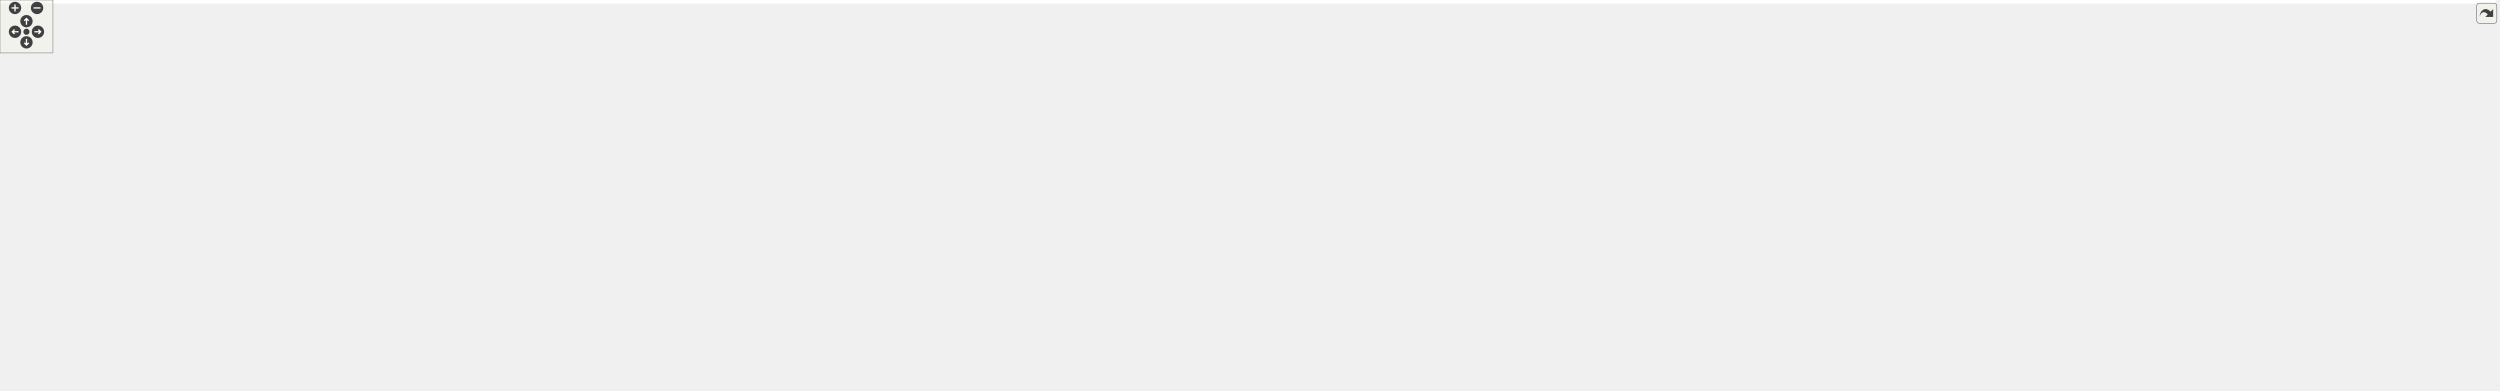
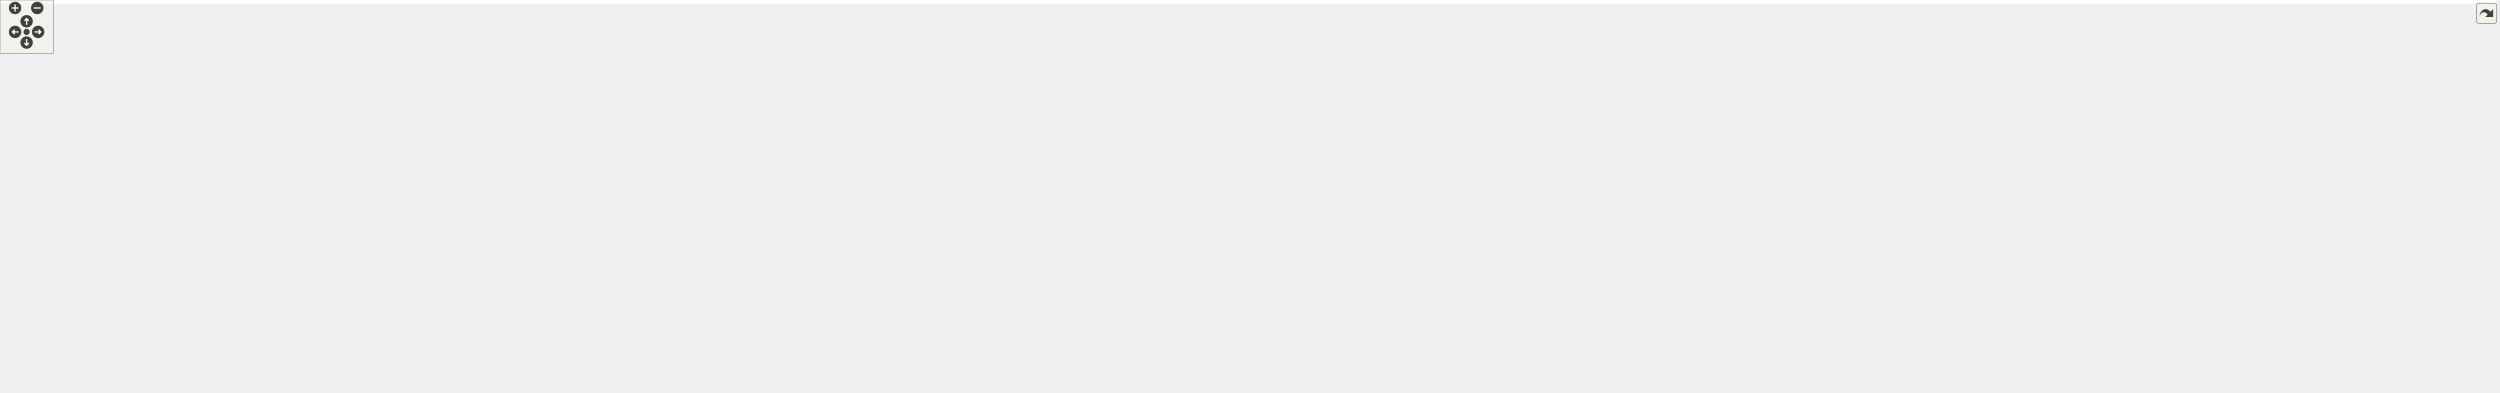
<svg xmlns="http://www.w3.org/2000/svg" xmlns:xlink="http://www.w3.org/1999/xlink" id="main" version="1.1" xml:space="preserve">
  <style type="text/css">
.edge:hover path { stroke: red; }
.edge:hover polygon { stroke: red; fill: red; }
</style>
  <defs>
    <circle id="rim" cx="0" cy="0" r="7" />
    <circle id="rim2" cx="0" cy="0" r="3.5" />
    <g id="zoomPlus">
      <use xlink:href="#rim" fill="#404040">
        <set attributeName="fill" to="#808080" begin="zoomplus.mouseover" end="zoomplus.mouseout" />
      </use>
      <path d="M-4,0h8M0,-4v8" fill="none" stroke="white" stroke-width="1.5" pointer-events="none" />
    </g>
    <g id="zoomMin">
      <use xlink:href="#rim" fill="#404040">
        <set attributeName="fill" to="#808080" begin="zoomminus.mouseover" end="zoomminus.mouseout" />
      </use>
      <path d="M-4,0h8" fill="none" stroke="white" stroke-width="1.5" pointer-events="none" />
    </g>
    <g id="dirArrow">
      <path fill="none" stroke="white" stroke-width="1.5" d="M0,-3.0v7 M-2.5,-0.5L0,-3.0L2.5,-0.5" />
    </g>
    <g id="resetDef">
      <use xlink:href="#rim2" fill="#404040">
        <set attributeName="fill" to="#808080" begin="reset.mouseover" end="reset.mouseout" />
      </use>
    </g>
  </defs>
  <svg id="graph" class="graph">
    <g id="viewport">
-       <polygon fill="white" stroke="transparent" points="-4,4 -4,-382 2828.5,-382 2828.5,4 -4,4" />
+       <polygon fill="white" stroke="transparent" points="-4,4 -4,-382 2813.5,-382 2813.5,4 -4,4" />
      <g id="node1" class="node">
        <g id="a_node1">
          <a xlink:title="Tests of new manifold data structure.">
            <polygon fill="#bfbfbf" stroke="black" points="1277.5,-358.5 1277.5,-377.5 1408.5,-377.5 1408.5,-358.5 1277.5,-358.5" />
            <text text-anchor="middle" x="1343" y="-365.5" font-family="Helvetica,sans-Serif" font-size="10.00">tests/Manifold_test.cpp</text>
          </a>
        </g>
      </g>
      <g id="node2" class="node">
        <g id="a_node2">
          <a xlink:href="_manifold_8hpp.html" target="_top" xlink:title="Data structures for manifolds.">
            <polygon fill="white" stroke="black" points="1249,-302.5 1249,-321.5 1329,-321.5 1329,-302.5 1249,-302.5" />
            <text text-anchor="middle" x="1289" y="-309.5" font-family="Helvetica,sans-Serif" font-size="10.00">Manifold.hpp</text>
          </a>
        </g>
      </g>
      <g id="edge1" class="edge">
        <path fill="none" stroke="midnightblue" d="M1334.08,-358.08C1326.22,-350.22 1314.57,-338.57 1305.08,-329.08" />
        <polygon fill="midnightblue" stroke="midnightblue" points="1307.3,-326.35 1297.75,-321.75 1302.35,-331.3 1307.3,-326.35" />
      </g>
      <g id="node39" class="node">
        <g id="a_node39">
          <a xlink:title=" ">
            <polygon fill="white" stroke="#bfbfbf" points="1347.5,-302.5 1347.5,-321.5 1446.5,-321.5 1446.5,-302.5 1347.5,-302.5" />
            <text text-anchor="middle" x="1397" y="-309.5" font-family="Helvetica,sans-Serif" font-size="10.00">catch2/catch.hpp</text>
          </a>
        </g>
      </g>
      <g id="edge39" class="edge">
        <path fill="none" stroke="midnightblue" d="M1351.92,-358.08C1359.78,-350.22 1371.43,-338.57 1380.92,-329.08" />
        <polygon fill="midnightblue" stroke="midnightblue" points="1383.65,-331.3 1388.25,-321.75 1378.7,-326.35 1383.65,-331.3" />
      </g>
      <g id="node3" class="node">
        <g id="a_node3">
          <a xlink:href="_geometry_8hpp.html" target="_top" xlink:title="Geometric quantities of Manifold used by MoveAlgorithm.">
            <polygon fill="white" stroke="black" points="1115.5,-246.5 1115.5,-265.5 1200.5,-265.5 1200.5,-246.5 1115.5,-246.5" />
            <text text-anchor="middle" x="1158" y="-253.5" font-family="Helvetica,sans-Serif" font-size="10.00">Geometry.hpp</text>
          </a>
        </g>
      </g>
      <g id="edge2" class="edge">
        <path fill="none" stroke="midnightblue" d="M1268.24,-302.44C1246.68,-293.56 1212.74,-279.56 1188.21,-269.45" />
        <polygon fill="midnightblue" stroke="midnightblue" points="1189.24,-266.09 1178.66,-265.52 1186.57,-272.56 1189.24,-266.09" />
      </g>
      <g id="node36" class="node">
        <g id="a_node36">
          <a xlink:title=" ">
            <polygon fill="white" stroke="#bfbfbf" points="1218.5,-246.5 1218.5,-265.5 1271.5,-265.5 1271.5,-246.5 1218.5,-246.5" />
            <text text-anchor="middle" x="1245" y="-253.5" font-family="Helvetica,sans-Serif" font-size="10.00">cstddef</text>
          </a>
        </g>
      </g>
      <g id="edge36" class="edge">
        <path fill="none" stroke="midnightblue" d="M1281.73,-302.08C1275.46,-294.38 1266.21,-283.03 1258.57,-273.65" />
        <polygon fill="midnightblue" stroke="midnightblue" points="1261.16,-271.29 1252.13,-265.75 1255.73,-275.71 1261.16,-271.29" />
      </g>
      <g id="node37" class="node">
        <g id="a_node37">
          <a xlink:title=" ">
            <polygon fill="white" stroke="#bfbfbf" points="1290,-246.5 1290,-265.5 1376,-265.5 1376,-246.5 1290,-246.5" />
            <text text-anchor="middle" x="1333" y="-253.5" font-family="Helvetica,sans-Serif" font-size="10.00">unordered_set</text>
          </a>
        </g>
      </g>
      <g id="edge37" class="edge">
        <path fill="none" stroke="midnightblue" d="M1296.27,-302.08C1302.54,-294.38 1311.79,-283.03 1319.43,-273.65" />
        <polygon fill="midnightblue" stroke="midnightblue" points="1322.27,-275.71 1325.87,-265.75 1316.84,-271.29 1322.27,-275.71" />
      </g>
      <g id="node38" class="node">
        <g id="a_node38">
          <a xlink:title=" ">
            <polygon fill="white" stroke="#bfbfbf" points="1394.5,-246.5 1394.5,-265.5 1439.5,-265.5 1439.5,-246.5 1394.5,-246.5" />
            <text text-anchor="middle" x="1417" y="-253.5" font-family="Helvetica,sans-Serif" font-size="10.00">utility</text>
          </a>
        </g>
      </g>
      <g id="edge38" class="edge">
        <path fill="none" stroke="midnightblue" d="M1309.28,-302.44C1330.35,-293.56 1363.52,-279.56 1387.49,-269.45" />
        <polygon fill="midnightblue" stroke="midnightblue" points="1388.96,-272.63 1396.81,-265.52 1386.24,-266.18 1388.96,-272.63" />
      </g>
      <g id="node4" class="node">
        <g id="a_node4">
          <a xlink:href="_foliated__triangulation_8hpp.html" target="_top" xlink:title="Create foliated spherical triangulations.">
            <polygon fill="white" stroke="black" points="1086,-190.5 1086,-209.5 1230,-209.5 1230,-190.5 1086,-190.5" />
            <text text-anchor="middle" x="1158" y="-197.5" font-family="Helvetica,sans-Serif" font-size="10.00">Foliated_triangulation.hpp</text>
          </a>
        </g>
      </g>
      <g id="edge3" class="edge">
        <path fill="none" stroke="midnightblue" d="M1158,-246.08C1158,-239.01 1158,-228.86 1158,-219.99" />
        <polygon fill="midnightblue" stroke="midnightblue" points="1161.5,-219.75 1158,-209.75 1154.5,-219.75 1161.5,-219.75" />
      </g>
      <g id="node5" class="node">
        <g id="a_node5">
          <a xlink:href="_triangulation__traits_8hpp.html" target="_top" xlink:title="Traits class for particular uses of CGAL.">
            <polygon fill="white" stroke="black" points="512.5,-134.5 512.5,-153.5 643.5,-153.5 643.5,-134.5 512.5,-134.5" />
            <text text-anchor="middle" x="578" y="-141.5" font-family="Helvetica,sans-Serif" font-size="10.00">Triangulation_traits.hpp</text>
          </a>
        </g>
      </g>
      <g id="edge4" class="edge">
        <path fill="none" stroke="midnightblue" d="M1085.72,-192.27C975.43,-182 766.16,-162.52 653.81,-152.06" />
        <polygon fill="midnightblue" stroke="midnightblue" points="653.86,-148.55 643.58,-151.11 653.21,-155.52 653.86,-148.55" />
      </g>
      <g id="node14" class="node">
        <g id="a_node14">
          <a xlink:href="_utilities_8hpp.html" target="_top" xlink:title="Utility functions.">
            <polygon fill="white" stroke="black" points="1701,-134.5 1701,-153.5 1777,-153.5 1777,-134.5 1701,-134.5" />
            <text text-anchor="middle" x="1739" y="-141.5" font-family="Helvetica,sans-Serif" font-size="10.00">Utilities.hpp</text>
          </a>
        </g>
      </g>
      <g id="edge13" class="edge">
        <path fill="none" stroke="midnightblue" d="M1230.12,-192.3C1350.43,-181.11 1588.95,-158.95 1690.93,-149.47" />
        <polygon fill="midnightblue" stroke="midnightblue" points="1691.31,-152.95 1700.94,-148.54 1690.66,-145.98 1691.31,-152.95" />
      </g>
      <g id="node6" class="node">
        <g id="a_node6">
          <a xlink:href="_settings_8hpp.html" target="_top" xlink:title="Global integer and precision settings.">
            <polygon fill="white" stroke="black" points="839.5,-67.5 839.5,-86.5 916.5,-86.5 916.5,-67.5 839.5,-67.5" />
            <text text-anchor="middle" x="878" y="-74.5" font-family="Helvetica,sans-Serif" font-size="10.00">Settings.hpp</text>
          </a>
        </g>
      </g>
      <g id="edge5" class="edge">
        <path fill="none" stroke="midnightblue" d="M643.64,-135.27C695.04,-128.27 767.96,-116.23 830,-98 836.87,-95.98 844.08,-93.3 850.78,-90.55" />
        <polygon fill="midnightblue" stroke="midnightblue" points="852.29,-93.71 860.1,-86.55 849.53,-87.27 852.29,-93.71" />
      </g>
      <g id="node9" class="node">
        <g id="a_node9">
          <a xlink:title=" ">
            <polygon fill="white" stroke="#bfbfbf" points="0,-67.5 0,-86.5 180,-86.5 180,-67.5 0,-67.5" />
            <text text-anchor="middle" x="90" y="-74.5" font-family="Helvetica,sans-Serif" font-size="10.00">CGAL/Delaunay_triangulation_3.h</text>
          </a>
        </g>
      </g>
      <g id="edge8" class="edge">
        <path fill="none" stroke="midnightblue" d="M512.38,-137.11C434.87,-129.76 302.14,-115.94 189,-98 172.52,-95.39 154.61,-91.95 138.62,-88.67" />
        <polygon fill="midnightblue" stroke="midnightblue" points="138.92,-85.16 128.42,-86.54 137.49,-92.01 138.92,-85.16" />
      </g>
      <g id="node10" class="node">
        <g id="a_node10">
          <a xlink:title=" ">
            <polygon fill="white" stroke="#bfbfbf" points="198.5,-56.5 198.5,-97.5 327.5,-97.5 327.5,-56.5 198.5,-56.5" />
            <text text-anchor="start" x="206.5" y="-85.5" font-family="Helvetica,sans-Serif" font-size="10.00">CGAL/Exact_predicates</text>
            <text text-anchor="start" x="206.5" y="-74.5" font-family="Helvetica,sans-Serif" font-size="10.00">_inexact_constructions</text>
            <text text-anchor="middle" x="263" y="-63.5" font-family="Helvetica,sans-Serif" font-size="10.00">_kernel.h</text>
          </a>
        </g>
      </g>
      <g id="edge9" class="edge">
        <path fill="none" stroke="midnightblue" d="M525.57,-134.45C478.79,-126.53 408.22,-113.92 337.83,-98.11" />
        <polygon fill="midnightblue" stroke="midnightblue" points="338.43,-94.65 327.9,-95.85 336.88,-101.48 338.43,-94.65" />
      </g>
      <g id="node11" class="node">
        <g id="a_node11">
          <a xlink:title=" ">
            <polygon fill="white" stroke="#bfbfbf" points="346,-62 346,-92 484,-92 484,-62 346,-62" />
            <text text-anchor="start" x="354" y="-80" font-family="Helvetica,sans-Serif" font-size="10.00">CGAL/Triangulation</text>
            <text text-anchor="middle" x="415" y="-69" font-family="Helvetica,sans-Serif" font-size="10.00">_cell_base_with_info_3.h</text>
          </a>
        </g>
      </g>
      <g id="edge10" class="edge">
        <path fill="none" stroke="midnightblue" d="M556.35,-134.37C531.79,-124.57 491.06,-108.33 459.61,-95.79" />
        <polygon fill="midnightblue" stroke="midnightblue" points="460.76,-92.48 450.18,-92.03 458.17,-98.98 460.76,-92.48" />
      </g>
      <g id="node12" class="node">
        <g id="a_node12">
          <a xlink:title=" ">
            <polygon fill="white" stroke="#bfbfbf" points="502,-62 502,-92 654,-92 654,-62 502,-62" />
            <text text-anchor="start" x="510" y="-80" font-family="Helvetica,sans-Serif" font-size="10.00">CGAL/Triangulation</text>
            <text text-anchor="middle" x="578" y="-69" font-family="Helvetica,sans-Serif" font-size="10.00">_vertex_base_with_info_3.h</text>
          </a>
        </g>
      </g>
      <g id="edge11" class="edge">
        <path fill="none" stroke="midnightblue" d="M578,-134.23C578,-126.04 578,-113.42 578,-102.21" />
        <polygon fill="midnightblue" stroke="midnightblue" points="581.5,-102.09 578,-92.09 574.5,-102.09 581.5,-102.09" />
      </g>
      <g id="node13" class="node">
        <g id="a_node13">
          <a xlink:title=" ">
            <polygon fill="white" stroke="#bfbfbf" points="672.5,-67.5 672.5,-86.5 821.5,-86.5 821.5,-67.5 672.5,-67.5" />
            <text text-anchor="middle" x="747" y="-74.5" font-family="Helvetica,sans-Serif" font-size="10.00">CGAL/point_generators_3.h</text>
          </a>
        </g>
      </g>
      <g id="edge12" class="edge">
        <path fill="none" stroke="midnightblue" d="M600.44,-134.37C629.82,-123.07 681.49,-103.2 714.97,-90.32" />
        <polygon fill="midnightblue" stroke="midnightblue" points="716.66,-93.42 724.73,-86.56 714.14,-86.89 716.66,-93.42" />
      </g>
      <g id="node7" class="node">
        <g id="a_node7">
          <a xlink:title=" ">
            <polygon fill="white" stroke="#bfbfbf" points="792,-0.5 792,-19.5 878,-19.5 878,-0.5 792,-0.5" />
            <text text-anchor="middle" x="835" y="-7.5" font-family="Helvetica,sans-Serif" font-size="10.00">CGAL/Gmpzf.h</text>
          </a>
        </g>
      </g>
      <g id="edge6" class="edge">
        <path fill="none" stroke="midnightblue" d="M872.2,-67.23C865.62,-57.29 854.74,-40.84 846.44,-28.29" />
        <polygon fill="midnightblue" stroke="midnightblue" points="849.14,-26.04 840.71,-19.63 843.31,-29.9 849.14,-26.04" />
      </g>
      <g id="node8" class="node">
        <g id="a_node8">
          <a xlink:title=" ">
            <polygon fill="white" stroke="#bfbfbf" points="896,-0.5 896,-19.5 946,-19.5 946,-0.5 896,-0.5" />
            <text text-anchor="middle" x="921" y="-7.5" font-family="Helvetica,sans-Serif" font-size="10.00">cstdint</text>
          </a>
        </g>
      </g>
      <g id="edge7" class="edge">
        <path fill="none" stroke="midnightblue" d="M883.8,-67.23C890.38,-57.29 901.26,-40.84 909.56,-28.29" />
        <polygon fill="midnightblue" stroke="midnightblue" points="912.69,-29.9 915.29,-19.63 906.86,-26.04 912.69,-29.9" />
      </g>
      <g id="edge35" class="edge">
        <path fill="none" stroke="midnightblue" d="M1700.93,-142.64C1561,-141.04 1075.43,-133.03 925,-98 917.92,-96.35 910.56,-93.71 903.82,-90.88" />
        <polygon fill="midnightblue" stroke="midnightblue" points="905.05,-87.59 894.49,-86.69 902.18,-93.98 905.05,-87.59" />
      </g>
      <g id="node15" class="node">
        <g id="a_node15">
          <a xlink:title=" ">
            <polygon fill="white" stroke="#bfbfbf" points="934.5,-67.5 934.5,-86.5 1017.5,-86.5 1017.5,-67.5 934.5,-67.5" />
            <text text-anchor="middle" x="976" y="-74.5" font-family="Helvetica,sans-Serif" font-size="10.00">CGAL/Timer.h</text>
          </a>
        </g>
      </g>
      <g id="edge14" class="edge">
        <path fill="none" stroke="midnightblue" d="M1700.96,-142.15C1572.76,-139.04 1157.29,-126.92 1027,-98 1019.12,-96.25 1010.87,-93.47 1003.35,-90.52" />
        <polygon fill="midnightblue" stroke="midnightblue" points="1004.56,-87.24 993.98,-86.64 1001.88,-93.7 1004.56,-87.24" />
      </g>
      <g id="node16" class="node">
        <g id="a_node16">
          <a xlink:title=" ">
            <polygon fill="white" stroke="#bfbfbf" points="1036,-67.5 1036,-86.5 1124,-86.5 1124,-67.5 1036,-67.5" />
            <text text-anchor="middle" x="1080" y="-74.5" font-family="Helvetica,sans-Serif" font-size="10.00">sys/utsname.h</text>
          </a>
        </g>
      </g>
      <g id="edge15" class="edge">
        <path fill="none" stroke="midnightblue" d="M1700.72,-141.59C1585.31,-137.12 1242.06,-122.1 1133,-98 1124.76,-96.18 1116.09,-93.33 1108.21,-90.35" />
        <polygon fill="midnightblue" stroke="midnightblue" points="1109.32,-87.03 1098.73,-86.57 1106.72,-93.53 1109.32,-87.03" />
      </g>
      <g id="node17" class="node">
        <g id="a_node17">
          <a xlink:title=" ">
            <polygon fill="white" stroke="#bfbfbf" points="1142.5,-67.5 1142.5,-86.5 1259.5,-86.5 1259.5,-67.5 1142.5,-67.5" />
            <text text-anchor="middle" x="1201" y="-74.5" font-family="Helvetica,sans-Serif" font-size="10.00">boost/date_time.hpp</text>
          </a>
        </g>
      </g>
      <g id="edge16" class="edge">
        <path fill="none" stroke="midnightblue" d="M1700.88,-141.81C1620.41,-138.76 1427.55,-128.62 1269,-98 1258.01,-95.88 1246.25,-92.74 1235.65,-89.58" />
        <polygon fill="midnightblue" stroke="midnightblue" points="1236.5,-86.17 1225.91,-86.57 1234.43,-92.86 1236.5,-86.17" />
      </g>
      <g id="node18" class="node">
        <g id="a_node18">
          <a xlink:title=" ">
            <polygon fill="white" stroke="#bfbfbf" points="1278,-67.5 1278,-86.5 1342,-86.5 1342,-67.5 1278,-67.5" />
            <text text-anchor="middle" x="1310" y="-74.5" font-family="Helvetica,sans-Serif" font-size="10.00">algorithm</text>
          </a>
        </g>
      </g>
      <g id="edge17" class="edge">
        <path fill="none" stroke="midnightblue" d="M1700.98,-142.81C1630.51,-141.54 1475.47,-134.42 1351,-98 1345.3,-96.33 1339.42,-93.92 1333.96,-91.35" />
        <polygon fill="midnightblue" stroke="midnightblue" points="1335.2,-88.06 1324.7,-86.68 1332.04,-94.31 1335.2,-88.06" />
      </g>
      <g id="node19" class="node">
        <g id="a_node19">
          <a xlink:title=" ">
            <polygon fill="white" stroke="#bfbfbf" points="1360,-67.5 1360,-86.5 1412,-86.5 1412,-67.5 1360,-67.5" />
            <text text-anchor="middle" x="1386" y="-74.5" font-family="Helvetica,sans-Serif" font-size="10.00">cassert</text>
          </a>
        </g>
      </g>
      <g id="edge18" class="edge">
        <path fill="none" stroke="midnightblue" d="M1700.72,-142.21C1639.88,-139.94 1518.06,-131.23 1421,-98 1416.41,-96.43 1411.73,-94.24 1407.36,-91.88" />
        <polygon fill="midnightblue" stroke="midnightblue" points="1408.81,-88.67 1398.41,-86.63 1405.27,-94.71 1408.81,-88.67" />
      </g>
      <g id="node20" class="node">
        <g id="a_node20">
          <a xlink:title=" ">
            <polygon fill="white" stroke="#bfbfbf" points="1430.5,-67.5 1430.5,-86.5 1479.5,-86.5 1479.5,-67.5 1430.5,-67.5" />
            <text text-anchor="middle" x="1455" y="-74.5" font-family="Helvetica,sans-Serif" font-size="10.00">cstdlib</text>
          </a>
        </g>
      </g>
      <g id="edge19" class="edge">
        <path fill="none" stroke="midnightblue" d="M1700.85,-140.52C1650.64,-136.29 1560.27,-125.3 1488,-98 1483.77,-96.4 1479.48,-94.26 1475.45,-91.96" />
        <polygon fill="midnightblue" stroke="midnightblue" points="1477.02,-88.82 1466.68,-86.53 1473.34,-94.77 1477.02,-88.82" />
      </g>
      <g id="node21" class="node">
        <g id="a_node21">
          <a xlink:title=" ">
            <polygon fill="white" stroke="#bfbfbf" points="1497.5,-67.5 1497.5,-86.5 1552.5,-86.5 1552.5,-67.5 1497.5,-67.5" />
            <text text-anchor="middle" x="1525" y="-74.5" font-family="Helvetica,sans-Serif" font-size="10.00">fstream</text>
          </a>
        </g>
      </g>
      <g id="edge20" class="edge">
        <path fill="none" stroke="midnightblue" d="M1700.87,-136.14C1664.44,-128.93 1608.37,-116.11 1562,-98 1557.32,-96.17 1552.47,-93.88 1547.9,-91.5" />
        <polygon fill="midnightblue" stroke="midnightblue" points="1549.47,-88.37 1539.01,-86.64 1546.1,-94.51 1549.47,-88.37" />
      </g>
      <g id="node22" class="node">
        <g id="a_node22">
          <a xlink:title=" ">
            <polygon fill="white" stroke="#bfbfbf" points="1571,-67.5 1571,-86.5 1619,-86.5 1619,-67.5 1571,-67.5" />
            <text text-anchor="middle" x="1595" y="-74.5" font-family="Helvetica,sans-Serif" font-size="10.00">gsl/gsl</text>
          </a>
        </g>
      </g>
      <g id="edge21" class="edge">
        <path fill="none" stroke="midnightblue" d="M1714.69,-134.42C1691.87,-126.07 1656.99,-112.55 1628,-98 1624.33,-96.16 1620.53,-94.06 1616.87,-91.92" />
        <polygon fill="midnightblue" stroke="midnightblue" points="1618.58,-88.86 1608.21,-86.67 1614.95,-94.85 1618.58,-88.86" />
      </g>
      <g id="node23" class="node">
        <g id="a_node23">
          <a xlink:title=" ">
            <polygon fill="white" stroke="#bfbfbf" points="1637,-67.5 1637,-86.5 1697,-86.5 1697,-67.5 1637,-67.5" />
            <text text-anchor="middle" x="1667" y="-74.5" font-family="Helvetica,sans-Serif" font-size="10.00">iostream</text>
          </a>
        </g>
      </g>
      <g id="edge22" class="edge">
        <path fill="none" stroke="midnightblue" d="M1729.29,-134.23C1717.74,-123.81 1698.25,-106.21 1684.14,-93.47" />
        <polygon fill="midnightblue" stroke="midnightblue" points="1686.32,-90.73 1676.56,-86.63 1681.63,-95.93 1686.32,-90.73" />
      </g>
      <g id="node24" class="node">
        <g id="a_node24">
          <a xlink:title=" ">
            <polygon fill="white" stroke="#bfbfbf" points="1715,-67.5 1715,-86.5 1763,-86.5 1763,-67.5 1715,-67.5" />
            <text text-anchor="middle" x="1739" y="-74.5" font-family="Helvetica,sans-Serif" font-size="10.00">mutex</text>
          </a>
        </g>
      </g>
      <g id="edge23" class="edge">
        <path fill="none" stroke="midnightblue" d="M1739,-134.23C1739,-124.68 1739,-109.12 1739,-96.78" />
        <polygon fill="midnightblue" stroke="midnightblue" points="1742.5,-96.63 1739,-86.63 1735.5,-96.63 1742.5,-96.63" />
      </g>
      <g id="node25" class="node">
        <g id="a_node25">
          <a xlink:title=" ">
            <polygon fill="white" stroke="#bfbfbf" points="1781,-67.5 1781,-86.5 1835,-86.5 1835,-67.5 1781,-67.5" />
            <text text-anchor="middle" x="1808" y="-74.5" font-family="Helvetica,sans-Serif" font-size="10.00">random</text>
          </a>
        </g>
      </g>
      <g id="edge24" class="edge">
        <path fill="none" stroke="midnightblue" d="M1748.31,-134.23C1759.27,-123.9 1777.71,-106.54 1791.19,-93.83" />
        <polygon fill="midnightblue" stroke="midnightblue" points="1793.96,-96.03 1798.84,-86.63 1789.16,-90.94 1793.96,-96.03" />
      </g>
      <g id="node26" class="node">
        <g id="a_node26">
          <a xlink:title=" ">
            <polygon fill="white" stroke="#bfbfbf" points="1853.5,-67.5 1853.5,-86.5 1918.5,-86.5 1918.5,-67.5 1853.5,-67.5" />
            <text text-anchor="middle" x="1886" y="-74.5" font-family="Helvetica,sans-Serif" font-size="10.00">stdexcept</text>
          </a>
        </g>
      </g>
      <g id="edge25" class="edge">
        <path fill="none" stroke="midnightblue" d="M1759.63,-134.44C1780.88,-125.56 1814.91,-111.16 1844,-98 1848.93,-95.77 1854.16,-93.34 1859.19,-90.96" />
        <polygon fill="midnightblue" stroke="midnightblue" points="1860.98,-93.99 1868.5,-86.52 1857.97,-87.67 1860.98,-93.99" />
      </g>
      <g id="node27" class="node">
        <g id="a_node27">
          <a xlink:title=" ">
            <polygon fill="white" stroke="#bfbfbf" points="1937,-67.5 1937,-86.5 1981,-86.5 1981,-67.5 1937,-67.5" />
            <text text-anchor="middle" x="1959" y="-74.5" font-family="Helvetica,sans-Serif" font-size="10.00">string</text>
          </a>
        </g>
      </g>
      <g id="edge26" class="edge">
        <path fill="none" stroke="midnightblue" d="M1777.13,-137.81C1816.18,-131.62 1878.05,-119.31 1928,-98 1931.8,-96.38 1935.66,-94.3 1939.3,-92.11" />
        <polygon fill="midnightblue" stroke="midnightblue" points="1941.29,-94.98 1947.75,-86.58 1937.46,-89.12 1941.29,-94.98" />
      </g>
      <g id="node28" class="node">
        <g id="a_node28">
          <a xlink:title=" ">
            <polygon fill="white" stroke="#bfbfbf" points="1999.5,-67.5 1999.5,-86.5 2064.5,-86.5 2064.5,-67.5 1999.5,-67.5" />
            <text text-anchor="middle" x="2032" y="-74.5" font-family="Helvetica,sans-Serif" font-size="10.00">typeindex</text>
          </a>
        </g>
      </g>
      <g id="edge27" class="edge">
        <path fill="none" stroke="midnightblue" d="M1777.19,-139.36C1827.06,-133.89 1916.66,-121.57 1990,-98 1995.67,-96.18 2001.56,-93.75 2007.07,-91.21" />
        <polygon fill="midnightblue" stroke="midnightblue" points="2009,-94.16 2016.45,-86.63 2005.93,-87.87 2009,-94.16" />
      </g>
      <g id="node29" class="node">
        <g id="a_node29">
          <a xlink:title=" ">
-             <polygon fill="white" stroke="#bfbfbf" points="2082.5,-67.5 2082.5,-86.5 2141.5,-86.5 2141.5,-67.5 2082.5,-67.5" />
-             <text text-anchor="middle" x="2112" y="-74.5" font-family="Helvetica,sans-Serif" font-size="10.00">date/tz.h</text>
+             <polygon fill="white" stroke="#bfbfbf" points="2083,-67.5 2083,-86.5 2127,-86.5 2127,-67.5 2083,-67.5" />
+             <text text-anchor="middle" x="2105" y="-74.5" font-family="Helvetica,sans-Serif" font-size="10.00">ctime</text>
          </a>
        </g>
      </g>
      <g id="edge28" class="edge">
-         <path fill="none" stroke="midnightblue" d="M1777.12,-142.19C1840.29,-139.91 1970.02,-131.19 2074,-98 2079.19,-96.34 2084.52,-94 2089.48,-91.5" />
-         <polygon fill="midnightblue" stroke="midnightblue" points="2091.32,-94.48 2098.44,-86.63 2087.98,-88.33 2091.32,-94.48" />
+         <path fill="none" stroke="midnightblue" d="M1777.22,-143.22C1840.8,-142.42 1971.45,-135.81 2074,-98 2077.94,-96.55 2081.9,-94.52 2085.61,-92.32" />
+         <polygon fill="midnightblue" stroke="midnightblue" points="2087.73,-95.11 2094.15,-86.69 2083.88,-89.27 2087.73,-95.11" />
      </g>
      <g id="node30" class="node">
        <g id="a_node30">
          <a xlink:title=" ">
-             <polygon fill="white" stroke="#bfbfbf" points="2160,-67.5 2160,-86.5 2258,-86.5 2258,-67.5 2160,-67.5" />
-             <text text-anchor="middle" x="2209" y="-74.5" font-family="Helvetica,sans-Serif" font-size="10.00">pcg_random.hpp</text>
+             <polygon fill="white" stroke="#bfbfbf" points="2145,-67.5 2145,-86.5 2243,-86.5 2243,-67.5 2145,-67.5" />
+             <text text-anchor="middle" x="2194" y="-74.5" font-family="Helvetica,sans-Serif" font-size="10.00">pcg_random.hpp</text>
          </a>
        </g>
      </g>
      <g id="edge29" class="edge">
-         <path fill="none" stroke="midnightblue" d="M1777.24,-141.67C1850.56,-138.49 2015.67,-128.32 2151,-98 2160.06,-95.97 2169.68,-93 2178.42,-89.97" />
-         <polygon fill="midnightblue" stroke="midnightblue" points="2179.63,-93.26 2187.84,-86.57 2177.25,-86.67 2179.63,-93.26" />
+         <path fill="none" stroke="midnightblue" d="M1777.23,-141.45C1848.56,-137.95 2006.44,-127.31 2136,-98 2145.06,-95.95 2154.67,-92.98 2163.42,-89.95" />
+         <polygon fill="midnightblue" stroke="midnightblue" points="2164.62,-93.23 2172.84,-86.55 2162.25,-86.65 2164.62,-93.23" />
      </g>
      <g id="node31" class="node">
        <g id="a_node31">
          <a xlink:title=" ">
-             <polygon fill="white" stroke="#bfbfbf" points="2276.5,-67.5 2276.5,-86.5 2355.5,-86.5 2355.5,-67.5 2276.5,-67.5" />
-             <text text-anchor="middle" x="2316" y="-74.5" font-family="Helvetica,sans-Serif" font-size="10.00">fmt/format.h</text>
+             <polygon fill="white" stroke="#bfbfbf" points="2261.5,-67.5 2261.5,-86.5 2340.5,-86.5 2340.5,-67.5 2261.5,-67.5" />
+             <text text-anchor="middle" x="2301" y="-74.5" font-family="Helvetica,sans-Serif" font-size="10.00">fmt/format.h</text>
          </a>
        </g>
      </g>
      <g id="edge30" class="edge">
-         <path fill="none" stroke="midnightblue" d="M1777.07,-143.66C1864.81,-144.33 2087.44,-141.23 2267,-98 2274.49,-96.2 2282.34,-93.43 2289.49,-90.52" />
-         <polygon fill="midnightblue" stroke="midnightblue" points="2290.93,-93.71 2298.74,-86.55 2288.17,-87.28 2290.93,-93.71" />
+         <path fill="none" stroke="midnightblue" d="M1777.28,-143.52C1863.4,-143.86 2078.43,-140.02 2252,-98 2259.49,-96.19 2267.33,-93.41 2274.49,-90.51" />
+         <polygon fill="midnightblue" stroke="midnightblue" points="2275.93,-93.7 2283.73,-86.53 2273.16,-87.27 2275.93,-93.7" />
      </g>
      <g id="node32" class="node">
        <g id="a_node32">
          <a xlink:title=" ">
-             <polygon fill="white" stroke="#bfbfbf" points="2374,-67.5 2374,-86.5 2460,-86.5 2460,-67.5 2374,-67.5" />
-             <text text-anchor="middle" x="2417" y="-74.5" font-family="Helvetica,sans-Serif" font-size="10.00">fmt/ostream.h</text>
+             <polygon fill="white" stroke="#bfbfbf" points="2359,-67.5 2359,-86.5 2445,-86.5 2445,-67.5 2359,-67.5" />
+             <text text-anchor="middle" x="2402" y="-74.5" font-family="Helvetica,sans-Serif" font-size="10.00">fmt/ostream.h</text>
          </a>
        </g>
      </g>
      <g id="edge31" class="edge">
-         <path fill="none" stroke="midnightblue" d="M1777.29,-141.73C1895.27,-137.57 2252.01,-123.2 2365,-98 2373.1,-96.19 2381.61,-93.35 2389.34,-90.37" />
-         <polygon fill="midnightblue" stroke="midnightblue" points="2390.7,-93.6 2398.64,-86.59 2388.06,-87.12 2390.7,-93.6" />
+         <path fill="none" stroke="midnightblue" d="M1777.19,-141.65C1893.16,-137.33 2239.98,-122.64 2350,-98 2358.1,-96.19 2366.61,-93.34 2374.34,-90.36" />
+         <polygon fill="midnightblue" stroke="midnightblue" points="2375.69,-93.59 2383.64,-86.58 2373.06,-87.11 2375.69,-93.59" />
      </g>
      <g id="node33" class="node">
        <g id="a_node33">
          <a xlink:title=" ">
-             <polygon fill="white" stroke="#bfbfbf" points="2478,-62 2478,-92 2584,-92 2584,-62 2478,-62" />
-             <text text-anchor="start" x="2486" y="-80" font-family="Helvetica,sans-Serif" font-size="10.00">spdlog/sinks/basic</text>
-             <text text-anchor="middle" x="2531" y="-69" font-family="Helvetica,sans-Serif" font-size="10.00">_file_sink.h</text>
+             <polygon fill="white" stroke="#bfbfbf" points="2463,-62 2463,-92 2569,-92 2569,-62 2463,-62" />
+             <text text-anchor="start" x="2471" y="-80" font-family="Helvetica,sans-Serif" font-size="10.00">spdlog/sinks/basic</text>
+             <text text-anchor="middle" x="2516" y="-69" font-family="Helvetica,sans-Serif" font-size="10.00">_file_sink.h</text>
          </a>
        </g>
      </g>
      <g id="edge32" class="edge">
-         <path fill="none" stroke="midnightblue" d="M1777.03,-141.91C1907.19,-138 2334.25,-123.47 2469,-98 2473.5,-97.15 2478.12,-96.07 2482.72,-94.85" />
-         <polygon fill="midnightblue" stroke="midnightblue" points="2484.04,-98.12 2492.69,-92 2482.11,-91.38 2484.04,-98.12" />
+         <path fill="none" stroke="midnightblue" d="M1777.14,-141.85C1905.67,-137.79 2322.33,-122.97 2454,-98 2458.43,-97.16 2462.99,-96.09 2467.52,-94.9" />
+         <polygon fill="midnightblue" stroke="midnightblue" points="2468.7,-98.2 2477.36,-92.1 2466.78,-91.47 2468.7,-98.2" />
      </g>
      <g id="node34" class="node">
        <g id="a_node34">
          <a xlink:title=" ">
-             <polygon fill="white" stroke="#bfbfbf" points="2602.5,-62 2602.5,-92 2713.5,-92 2713.5,-62 2602.5,-62" />
-             <text text-anchor="start" x="2610.5" y="-80" font-family="Helvetica,sans-Serif" font-size="10.00">spdlog/sinks/stdout</text>
-             <text text-anchor="middle" x="2658" y="-69" font-family="Helvetica,sans-Serif" font-size="10.00">_color_sinks.h</text>
+             <polygon fill="white" stroke="#bfbfbf" points="2587.5,-62 2587.5,-92 2698.5,-92 2698.5,-62 2587.5,-62" />
+             <text text-anchor="start" x="2595.5" y="-80" font-family="Helvetica,sans-Serif" font-size="10.00">spdlog/sinks/stdout</text>
+             <text text-anchor="middle" x="2643" y="-69" font-family="Helvetica,sans-Serif" font-size="10.00">_color_sinks.h</text>
          </a>
        </g>
      </g>
      <g id="edge33" class="edge">
-         <path fill="none" stroke="midnightblue" d="M1777.33,-142.23C1921.75,-139.14 2432.93,-126.4 2593,-98 2597.96,-97.12 2603.07,-95.98 2608.14,-94.69" />
-         <polygon fill="midnightblue" stroke="midnightblue" points="2609.09,-98.06 2617.81,-92.05 2607.24,-91.31 2609.09,-98.06" />
+         <path fill="none" stroke="midnightblue" d="M1777.14,-142.19C1919.69,-138.99 2420.92,-125.94 2578,-98 2582.96,-97.12 2588.07,-95.97 2593.14,-94.68" />
+         <polygon fill="midnightblue" stroke="midnightblue" points="2594.09,-98.05 2602.81,-92.04 2592.24,-91.3 2594.09,-98.05" />
      </g>
      <g id="node35" class="node">
        <g id="a_node35">
          <a xlink:title=" ">
-             <polygon fill="white" stroke="#bfbfbf" points="2731.5,-67.5 2731.5,-86.5 2824.5,-86.5 2824.5,-67.5 2731.5,-67.5" />
-             <text text-anchor="middle" x="2778" y="-74.5" font-family="Helvetica,sans-Serif" font-size="10.00">spdlog/spdlog.h</text>
+             <polygon fill="white" stroke="#bfbfbf" points="2716.5,-67.5 2716.5,-86.5 2809.5,-86.5 2809.5,-67.5 2716.5,-67.5" />
+             <text text-anchor="middle" x="2763" y="-74.5" font-family="Helvetica,sans-Serif" font-size="10.00">spdlog/spdlog.h</text>
          </a>
        </g>
      </g>
      <g id="edge34" class="edge">
-         <path fill="none" stroke="midnightblue" d="M1777.14,-142.79C1934.93,-141.71 2537.07,-135.16 2723,-98 2731.81,-96.24 2741.09,-93.31 2749.47,-90.23" />
-         <polygon fill="midnightblue" stroke="midnightblue" points="2750.76,-93.48 2758.81,-86.6 2748.22,-86.96 2750.76,-93.48" />
+         <path fill="none" stroke="midnightblue" d="M1777.09,-142.76C1933.28,-141.56 2525.11,-134.61 2708,-98 2716.81,-96.24 2726.09,-93.31 2734.47,-90.22" />
+         <polygon fill="midnightblue" stroke="midnightblue" points="2735.76,-93.48 2743.81,-86.6 2733.22,-86.95 2735.76,-93.48" />
      </g>
    </g>
  </svg>
  <g id="navigator" transform="translate(0 0)" fill="#404254">
    <rect fill="#f2f5e9" fill-opacity="0.5" stroke="#606060" stroke-width=".5" x="0" y="0" width="60" height="60" />
    <use id="zoomplus" xlink:href="#zoomPlus" x="17" y="9" />
    <use id="zoomminus" xlink:href="#zoomMin" x="42" y="9" />
    <use id="reset" xlink:href="#resetDef" x="30" y="36" />
    <g id="arrowUp" xlink:href="#dirArrow" transform="translate(30 24)">
      <use xlink:href="#rim" fill="#404040">
        <set attributeName="fill" to="#808080" begin="arrowUp.mouseover" end="arrowUp.mouseout" />
      </use>
      <path fill="none" stroke="white" stroke-width="1.5" d="M0,-3.0v7 M-2.5,-0.5L0,-3.0L2.5,-0.5" />
    </g>
    <g id="arrowRight" xlink:href="#dirArrow" transform="rotate(90) translate(36 -43)">
      <use xlink:href="#rim" fill="#404040">
        <set attributeName="fill" to="#808080" begin="arrowRight.mouseover" end="arrowRight.mouseout" />
      </use>
      <path fill="none" stroke="white" stroke-width="1.5" d="M0,-3.0v7 M-2.5,-0.5L0,-3.0L2.5,-0.5" />
    </g>
    <g id="arrowDown" xlink:href="#dirArrow" transform="rotate(180) translate(-30 -48)">
      <use xlink:href="#rim" fill="#404040">
        <set attributeName="fill" to="#808080" begin="arrowDown.mouseover" end="arrowDown.mouseout" />
      </use>
      <path fill="none" stroke="white" stroke-width="1.5" d="M0,-3.0v7 M-2.5,-0.5L0,-3.0L2.5,-0.5" />
    </g>
    <g id="arrowLeft" xlink:href="#dirArrow" transform="rotate(270) translate(-36 17)">
      <use xlink:href="#rim" fill="#404040">
        <set attributeName="fill" to="#808080" begin="arrowLeft.mouseover" end="arrowLeft.mouseout" />
      </use>
      <path fill="none" stroke="white" stroke-width="1.5" d="M0,-3.0v7 M-2.5,-0.5L0,-3.0L2.5,-0.5" />
    </g>
  </g>
  <svg viewBox="0 0 15 15" width="100%" height="30px" preserveAspectRatio="xMaxYMin meet">
    <g id="arrow_out" transform="scale(0.3 0.3)">
      <a xlink:href="_manifold__test_8cpp__incl_org.svg" target="_base">
        <rect id="button" ry="5" rx="5" y="6" x="6" height="38" width="38" fill="#f2f5e9" fill-opacity="0.5" stroke="#606060" stroke-width="1.0" />
        <path id="arrow" d="M 11.5,31.437 C 11.94,20.098 22.043,11.323 32.159,21.979 L 37.069,17.246 C 37.069,17.246 37.088,32 37.088,32 L 22.16,31.978 C 22.16,31.978 26.998,27.14 26.998,27.14 C 18.529,18.264 13.292,25.23 11.5,31.437 z" style="fill:#404040;" />
      </a>
    </g>
  </svg>
</svg>
